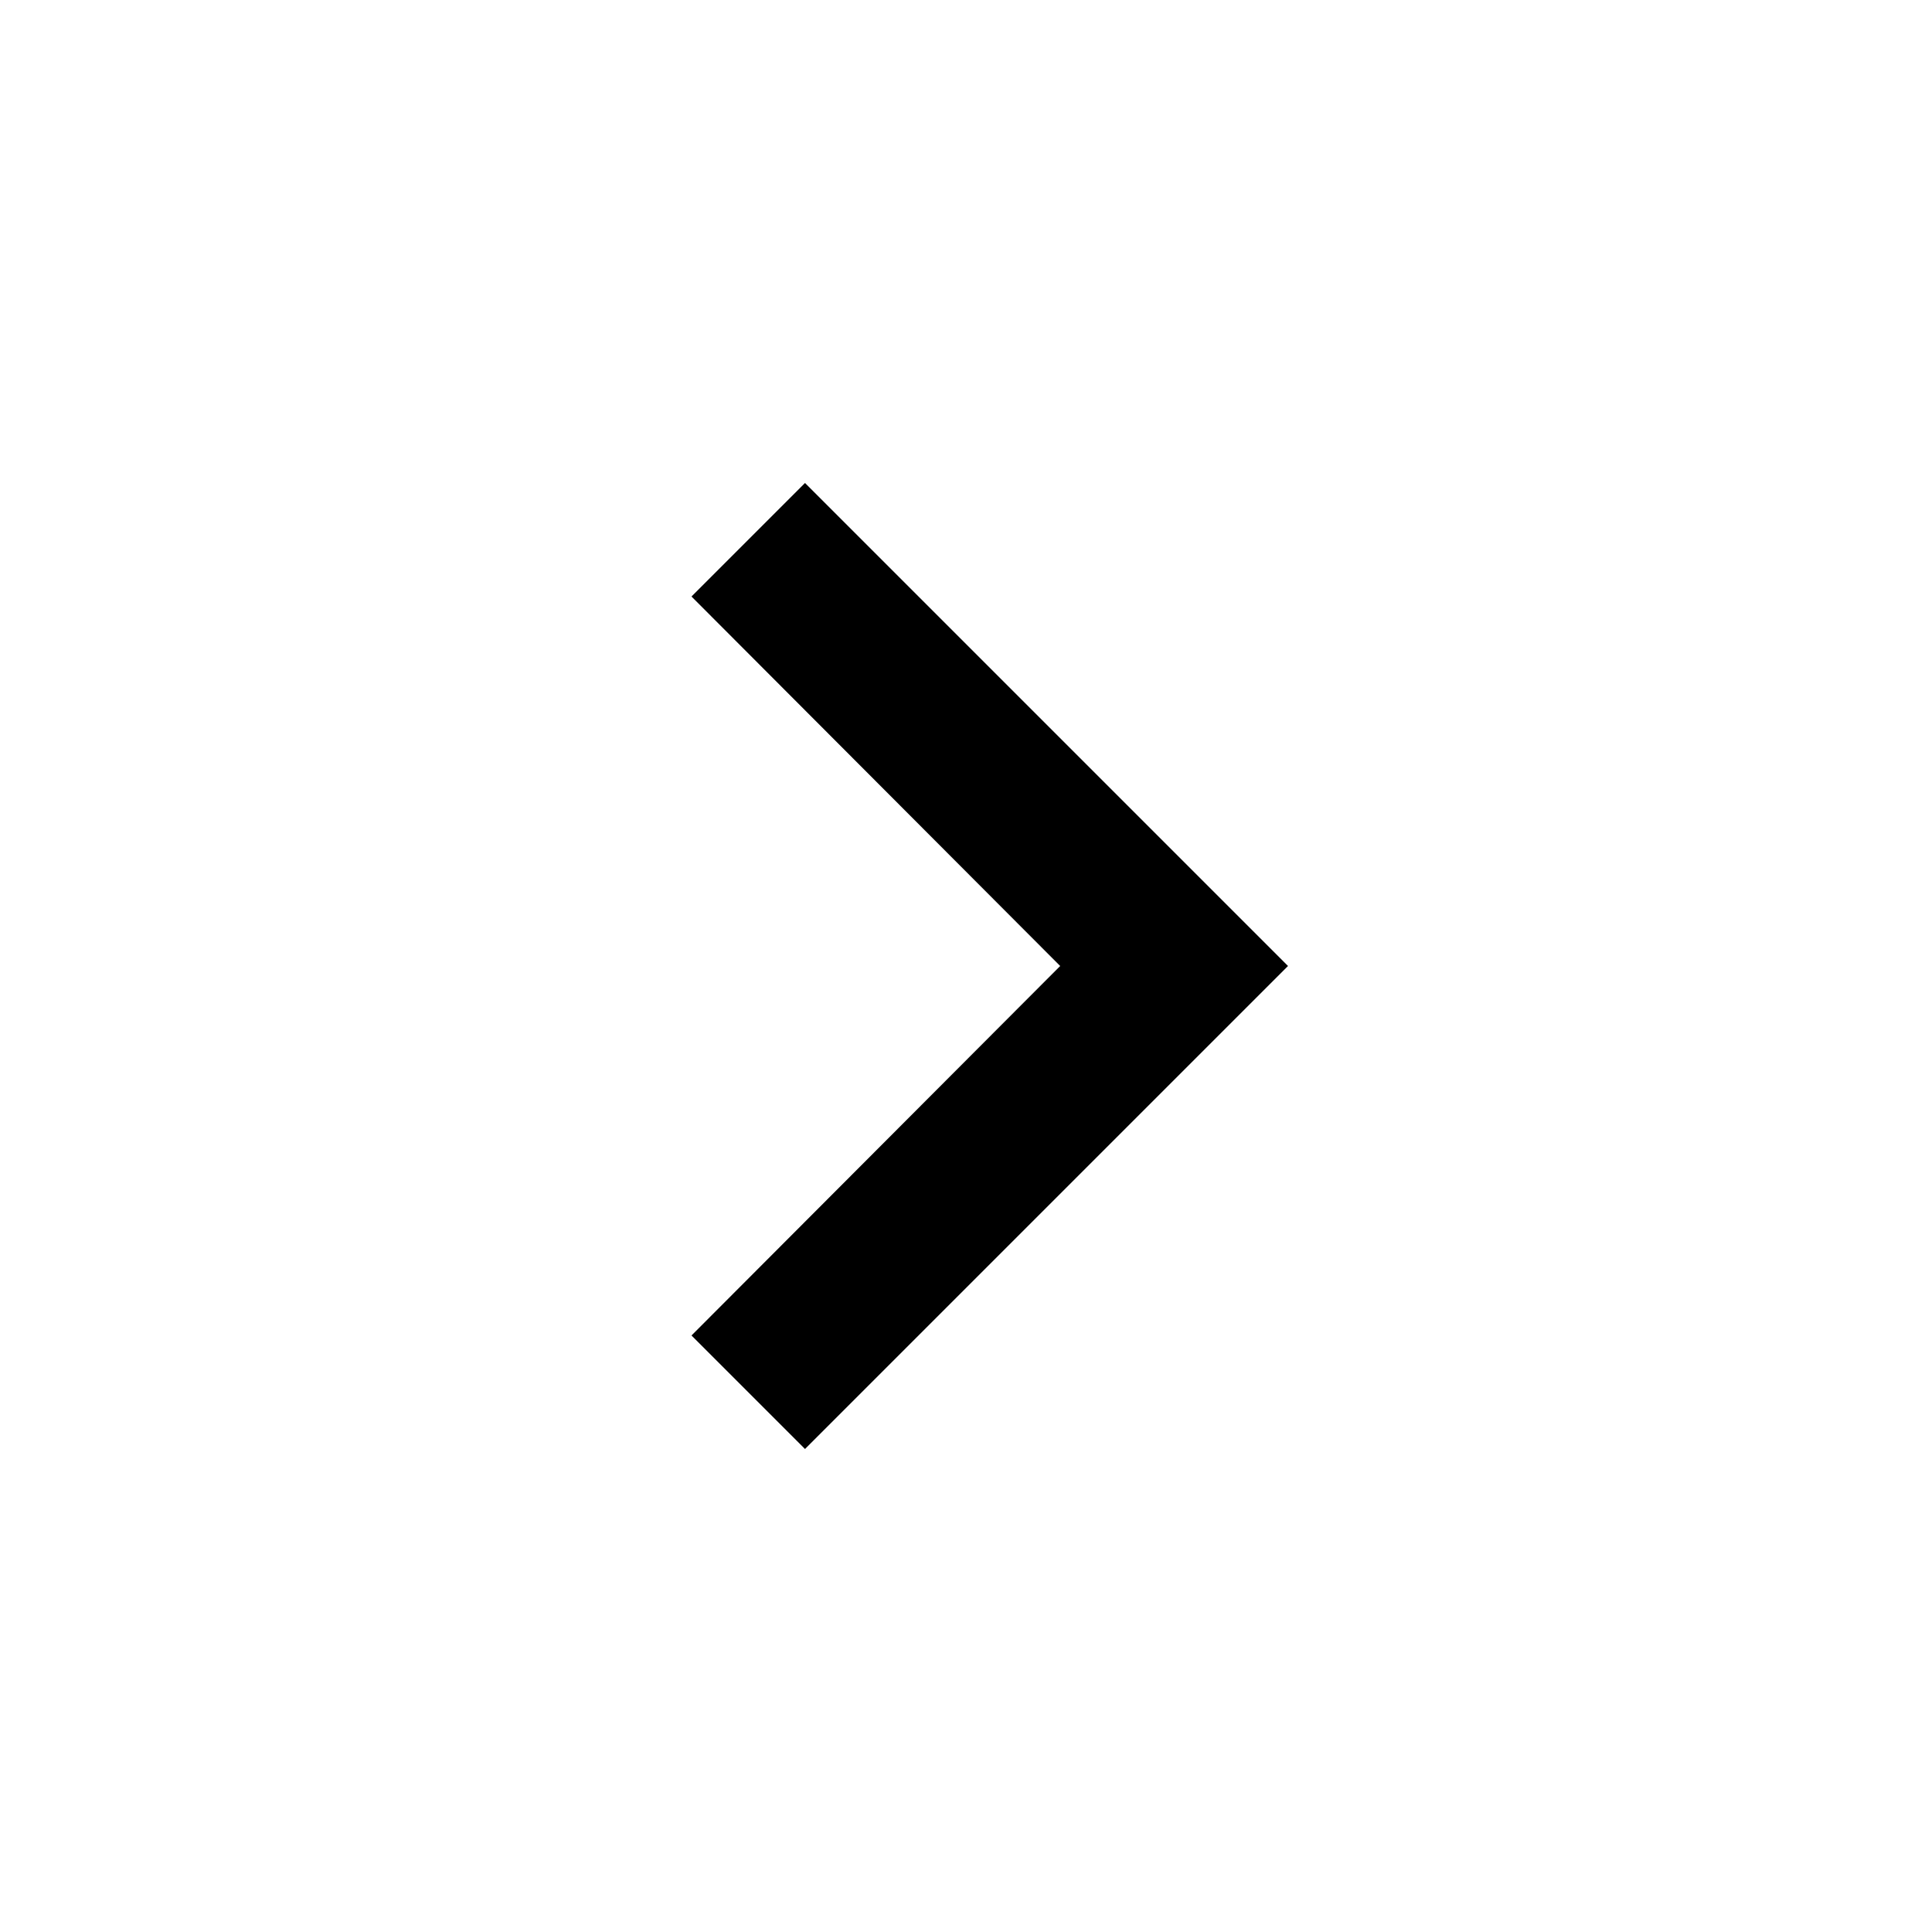
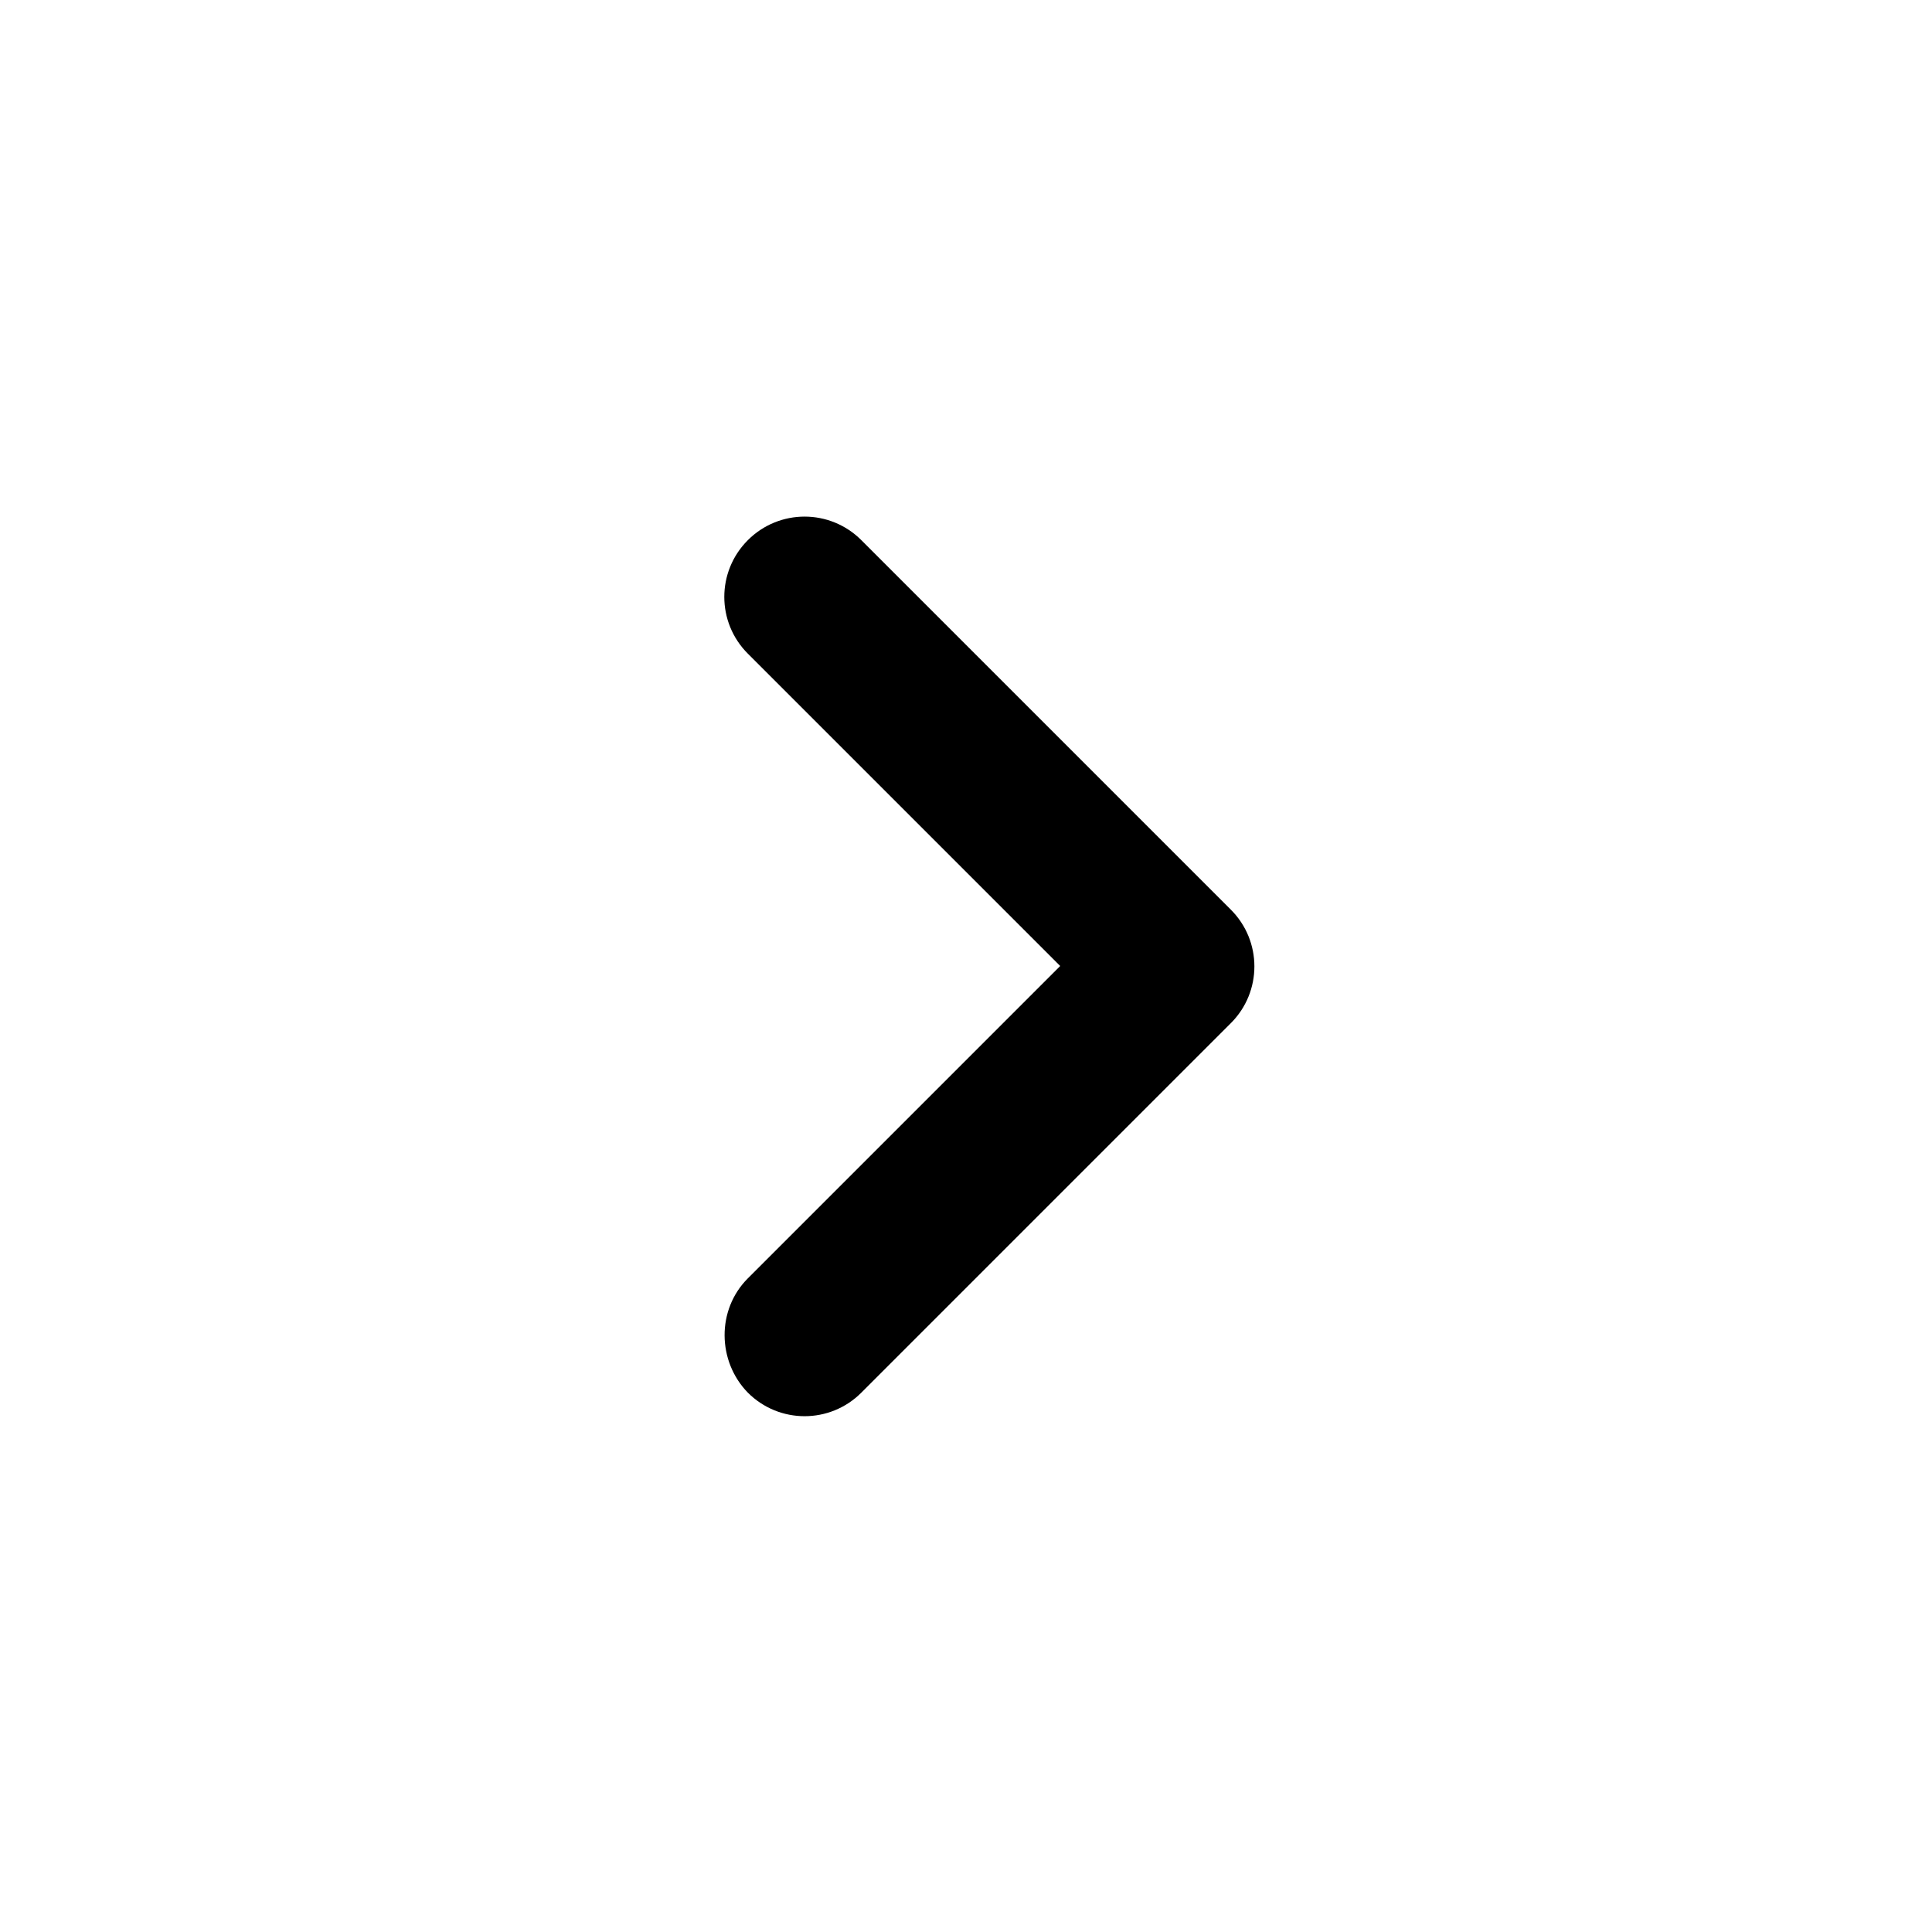
<svg xmlns="http://www.w3.org/2000/svg" height="24" viewBox="0 0 24 24" width="24">
-   <path d="m8.59 16.59 4.58-4.59-4.58-4.59 1.41-1.41 6 6-6 6z" />
-   <path d="m0 0h24v24h-24z" fill="none" />
+   <path d="m9.29 15.88 3.88-3.88-3.88-3.88c-.39-.39-.39-1.02 0-1.41s1.02-.39 1.41 0l4.59 4.59c.39.39.39 1.02 0 1.41l-4.59 4.59c-.39.39-1.02.39-1.41 0-.38-.39-.39-1.03 0-1.42z" />
</svg>
